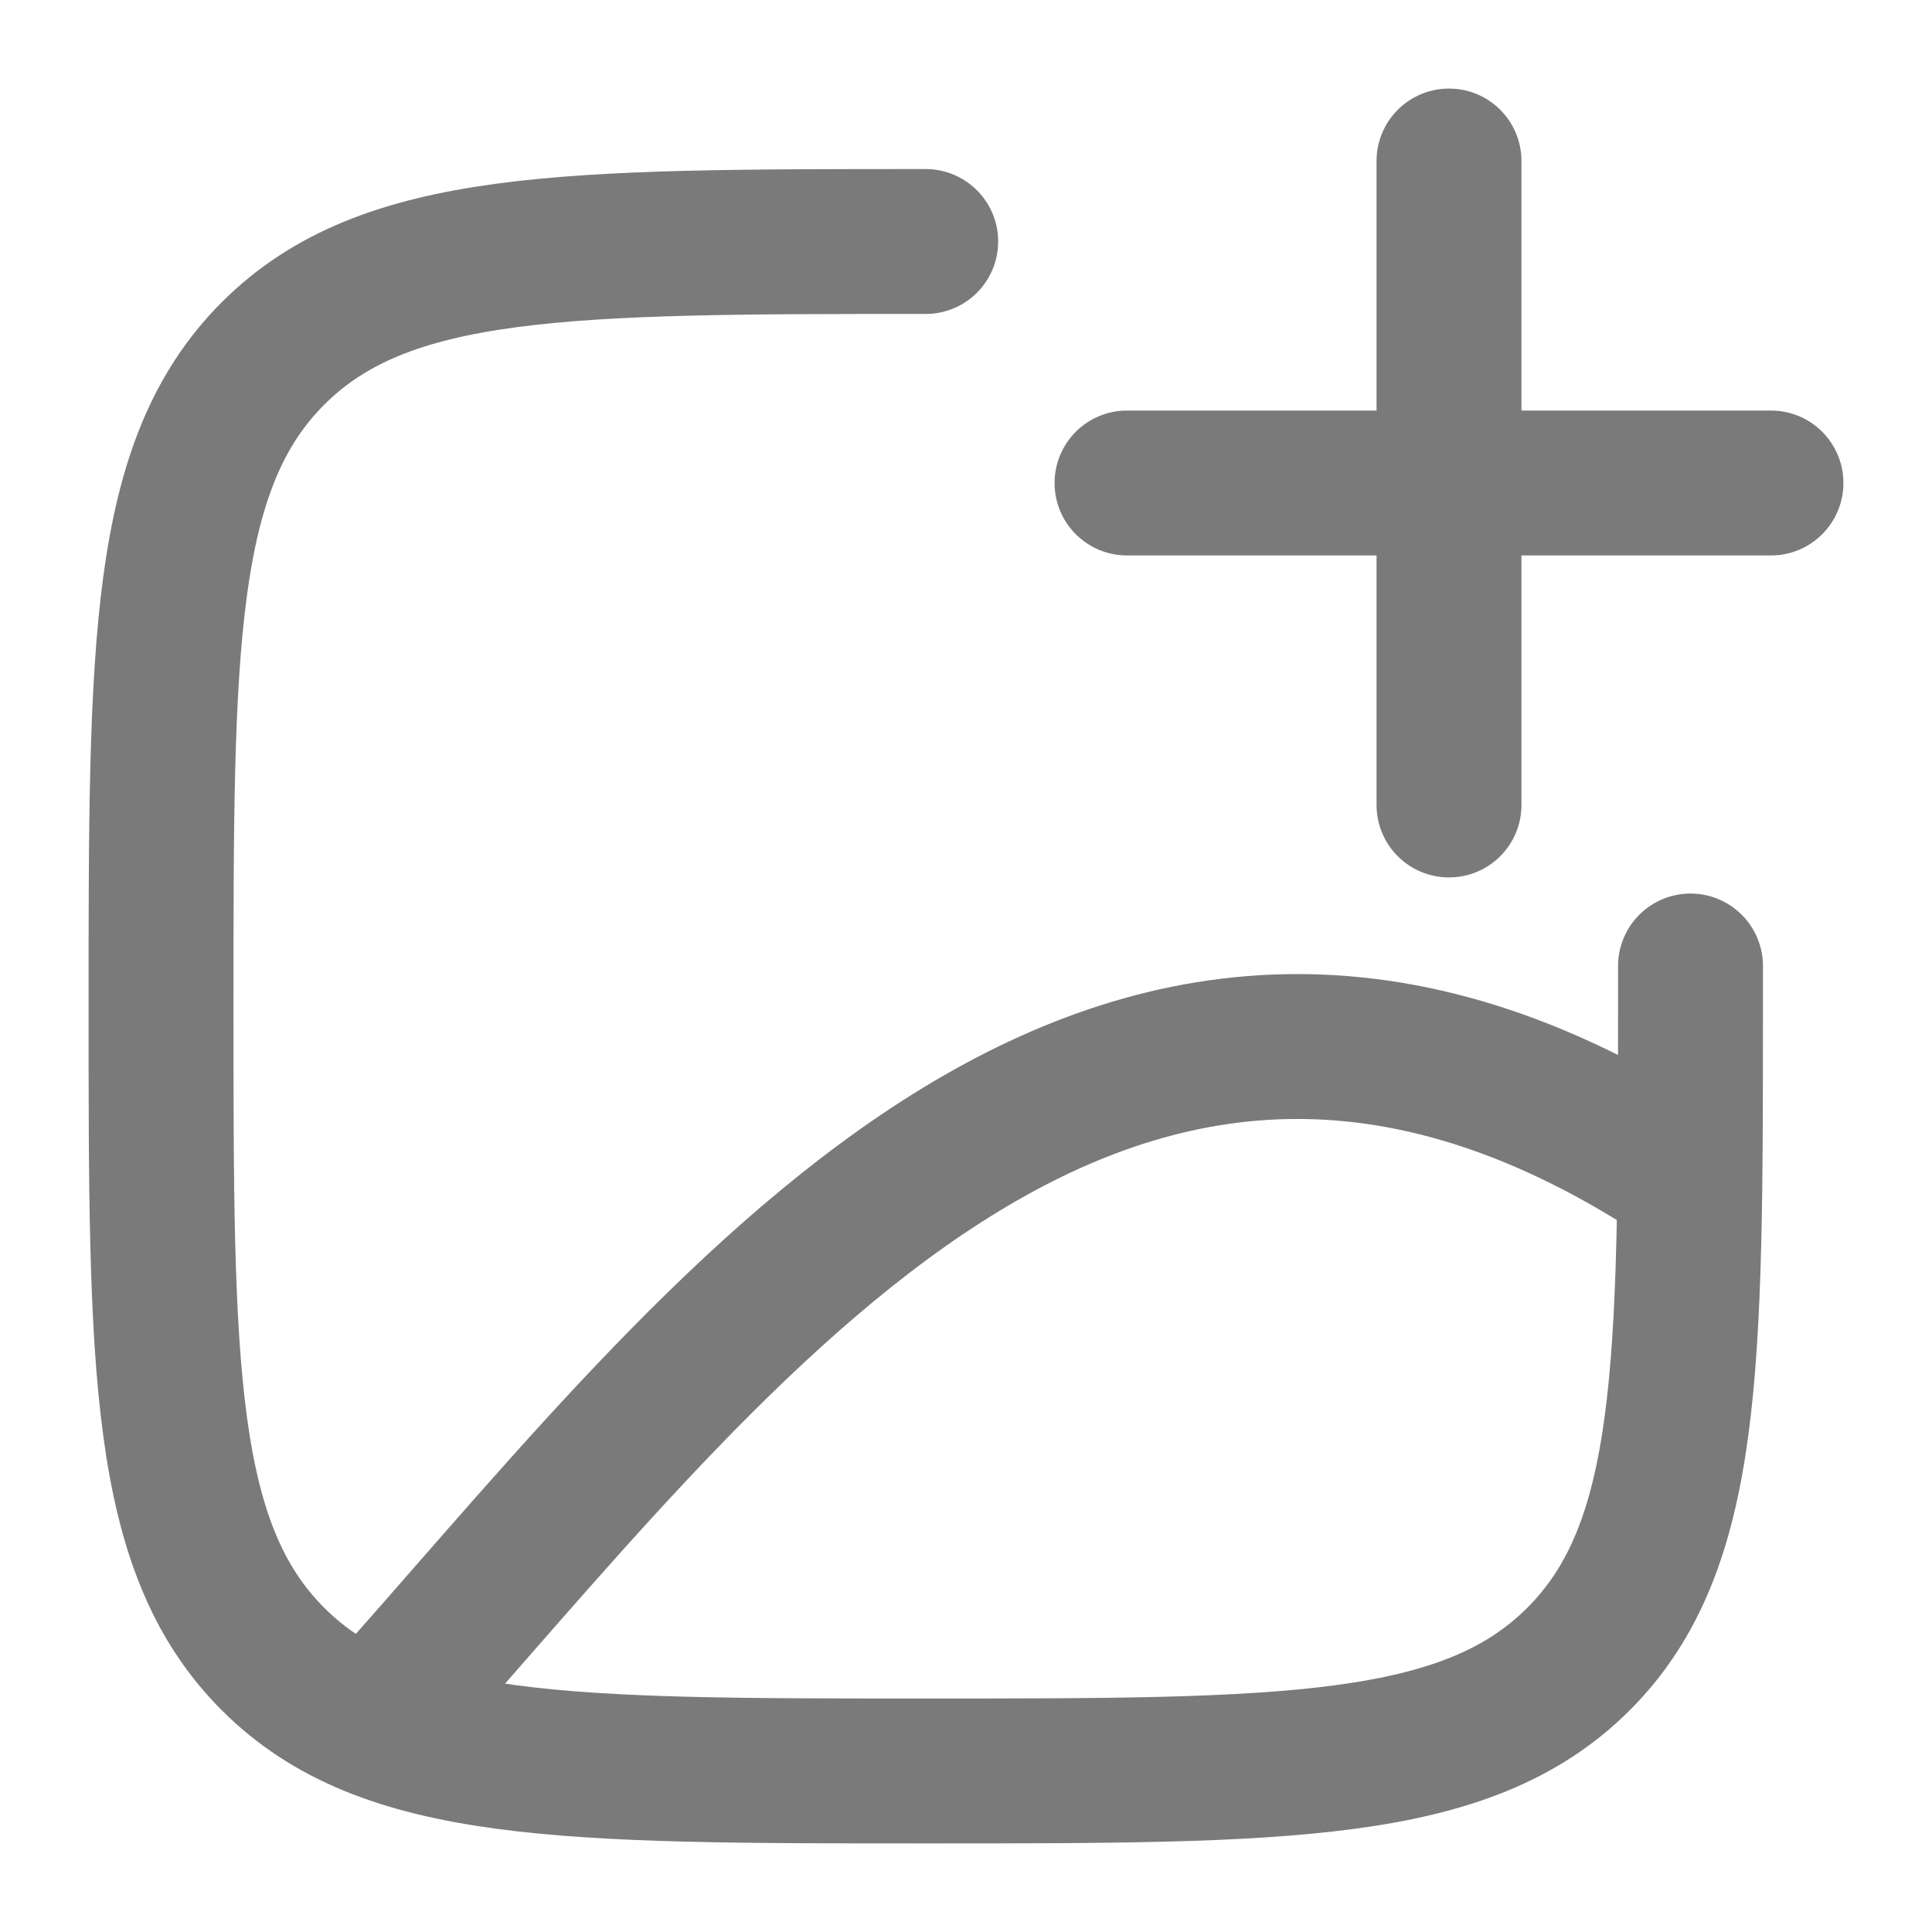
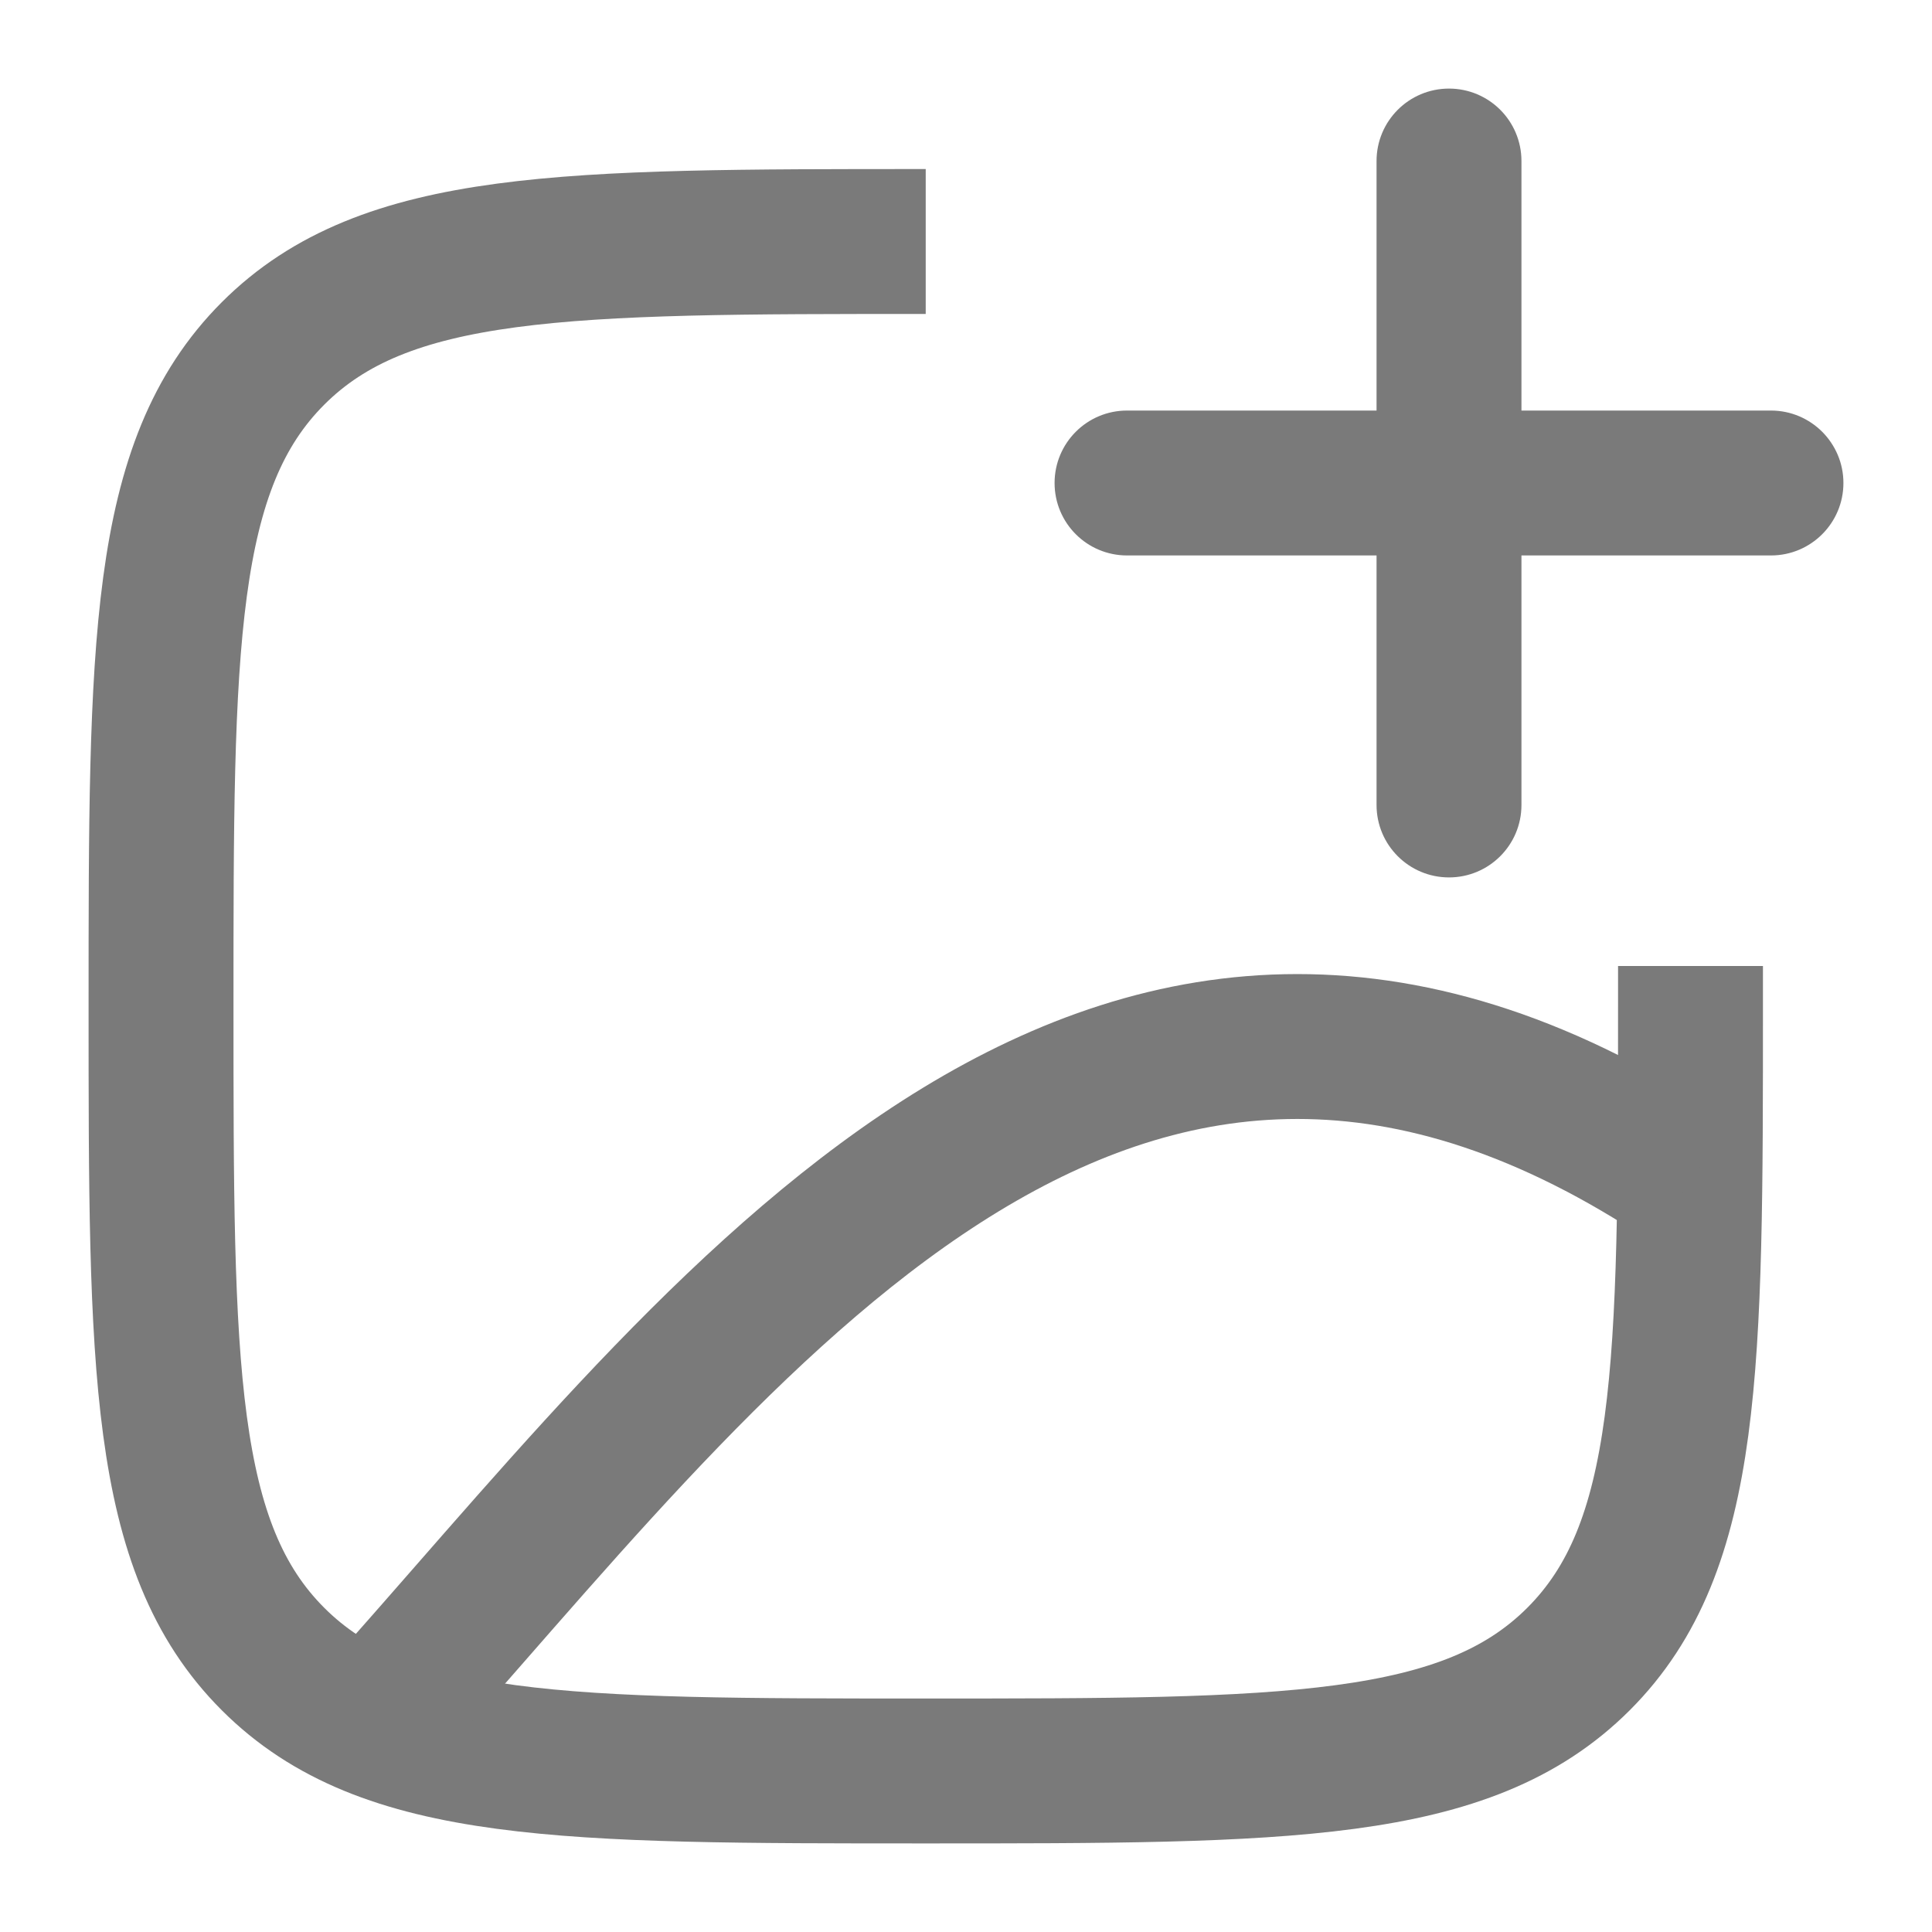
<svg xmlns="http://www.w3.org/2000/svg" width="20" height="20" viewBox="0 0 20 20" fill="none">
  <g id="elements">
    <path id="Vector" d="M18.333 5.75C18.747 5.75 19.083 5.414 19.083 5C19.083 4.586 18.747 4.25 18.333 4.25V5.75ZM11.667 4.25C11.252 4.25 10.917 4.586 10.917 5C10.917 5.414 11.252 5.75 11.667 5.75V4.25ZM15.75 1.667C15.75 1.252 15.414 0.917 15 0.917C14.586 0.917 14.25 1.252 14.25 1.667H15.75ZM14.25 8.333C14.25 8.748 14.586 9.083 15 9.083C15.414 9.083 15.75 8.748 15.75 8.333H14.25ZM18.333 4.25H15V5.75H18.333V4.25ZM15 4.25H11.667V5.75H15V4.25ZM14.25 1.667V5H15.75V1.667H14.25ZM14.25 5V8.333H15.75V5H14.25Z" fill="#7A7A7A" />
-     <path id="Rectangle 2109" d="M9.583 2.5C5.851 2.5 3.985 2.5 2.826 3.659C1.667 4.819 1.667 6.685 1.667 10.417C1.667 14.149 1.667 16.015 2.826 17.174C3.985 18.333 5.851 18.333 9.583 18.333C13.315 18.333 15.181 18.333 16.341 17.174C17.5 16.015 17.5 14.149 17.5 10.417V10" stroke="#7A7A7A" stroke-width="1.5" stroke-linecap="round" />
+     <path id="Rectangle 2109" d="M9.583 2.5C5.851 2.5 3.985 2.5 2.826 3.659C1.667 4.819 1.667 6.685 1.667 10.417C1.667 14.149 1.667 16.015 2.826 17.174C3.985 18.333 5.851 18.333 9.583 18.333C13.315 18.333 15.181 18.333 16.341 17.174C17.5 16.015 17.5 14.149 17.5 10.417V10" stroke="#7A7A7A" stroke-width="1.5" strokeLinecap="round" />
    <path id="Vector 6711" d="M4.167 17.5C7.675 13.54 11.618 8.29 17.5 12.228" stroke="#7A7A7A" stroke-width="1.5" />
  </g>
</svg>
